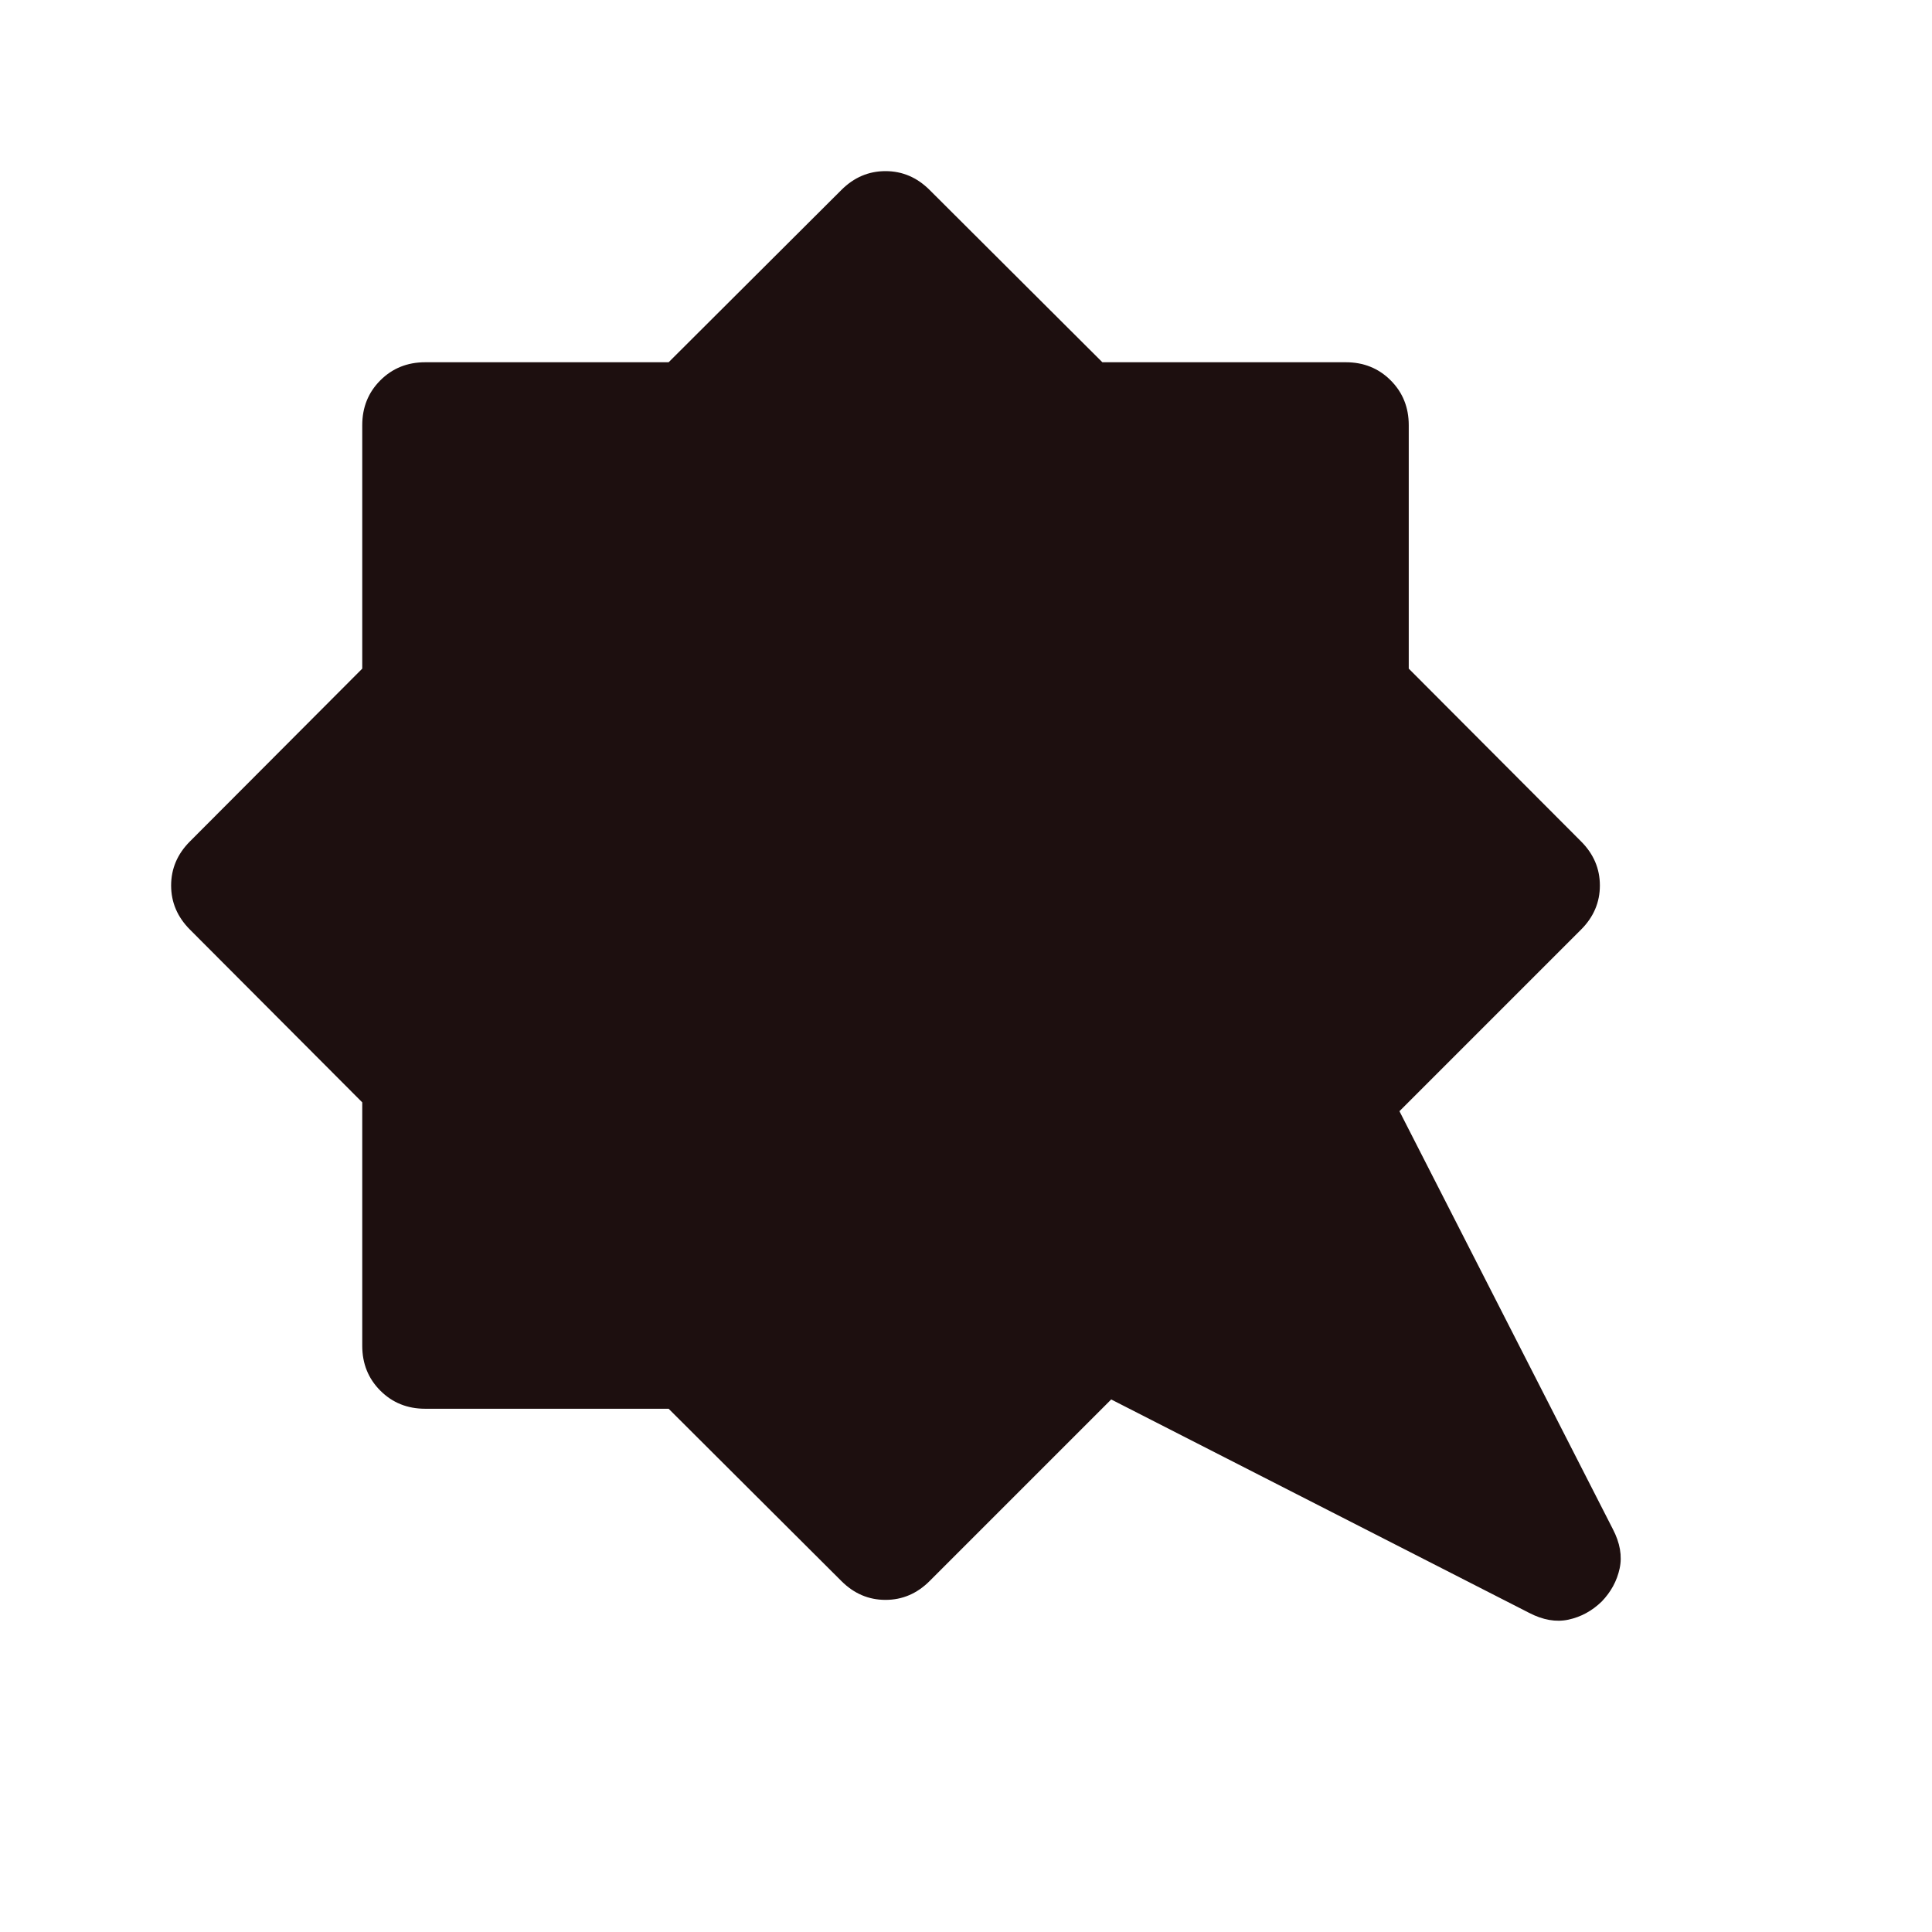
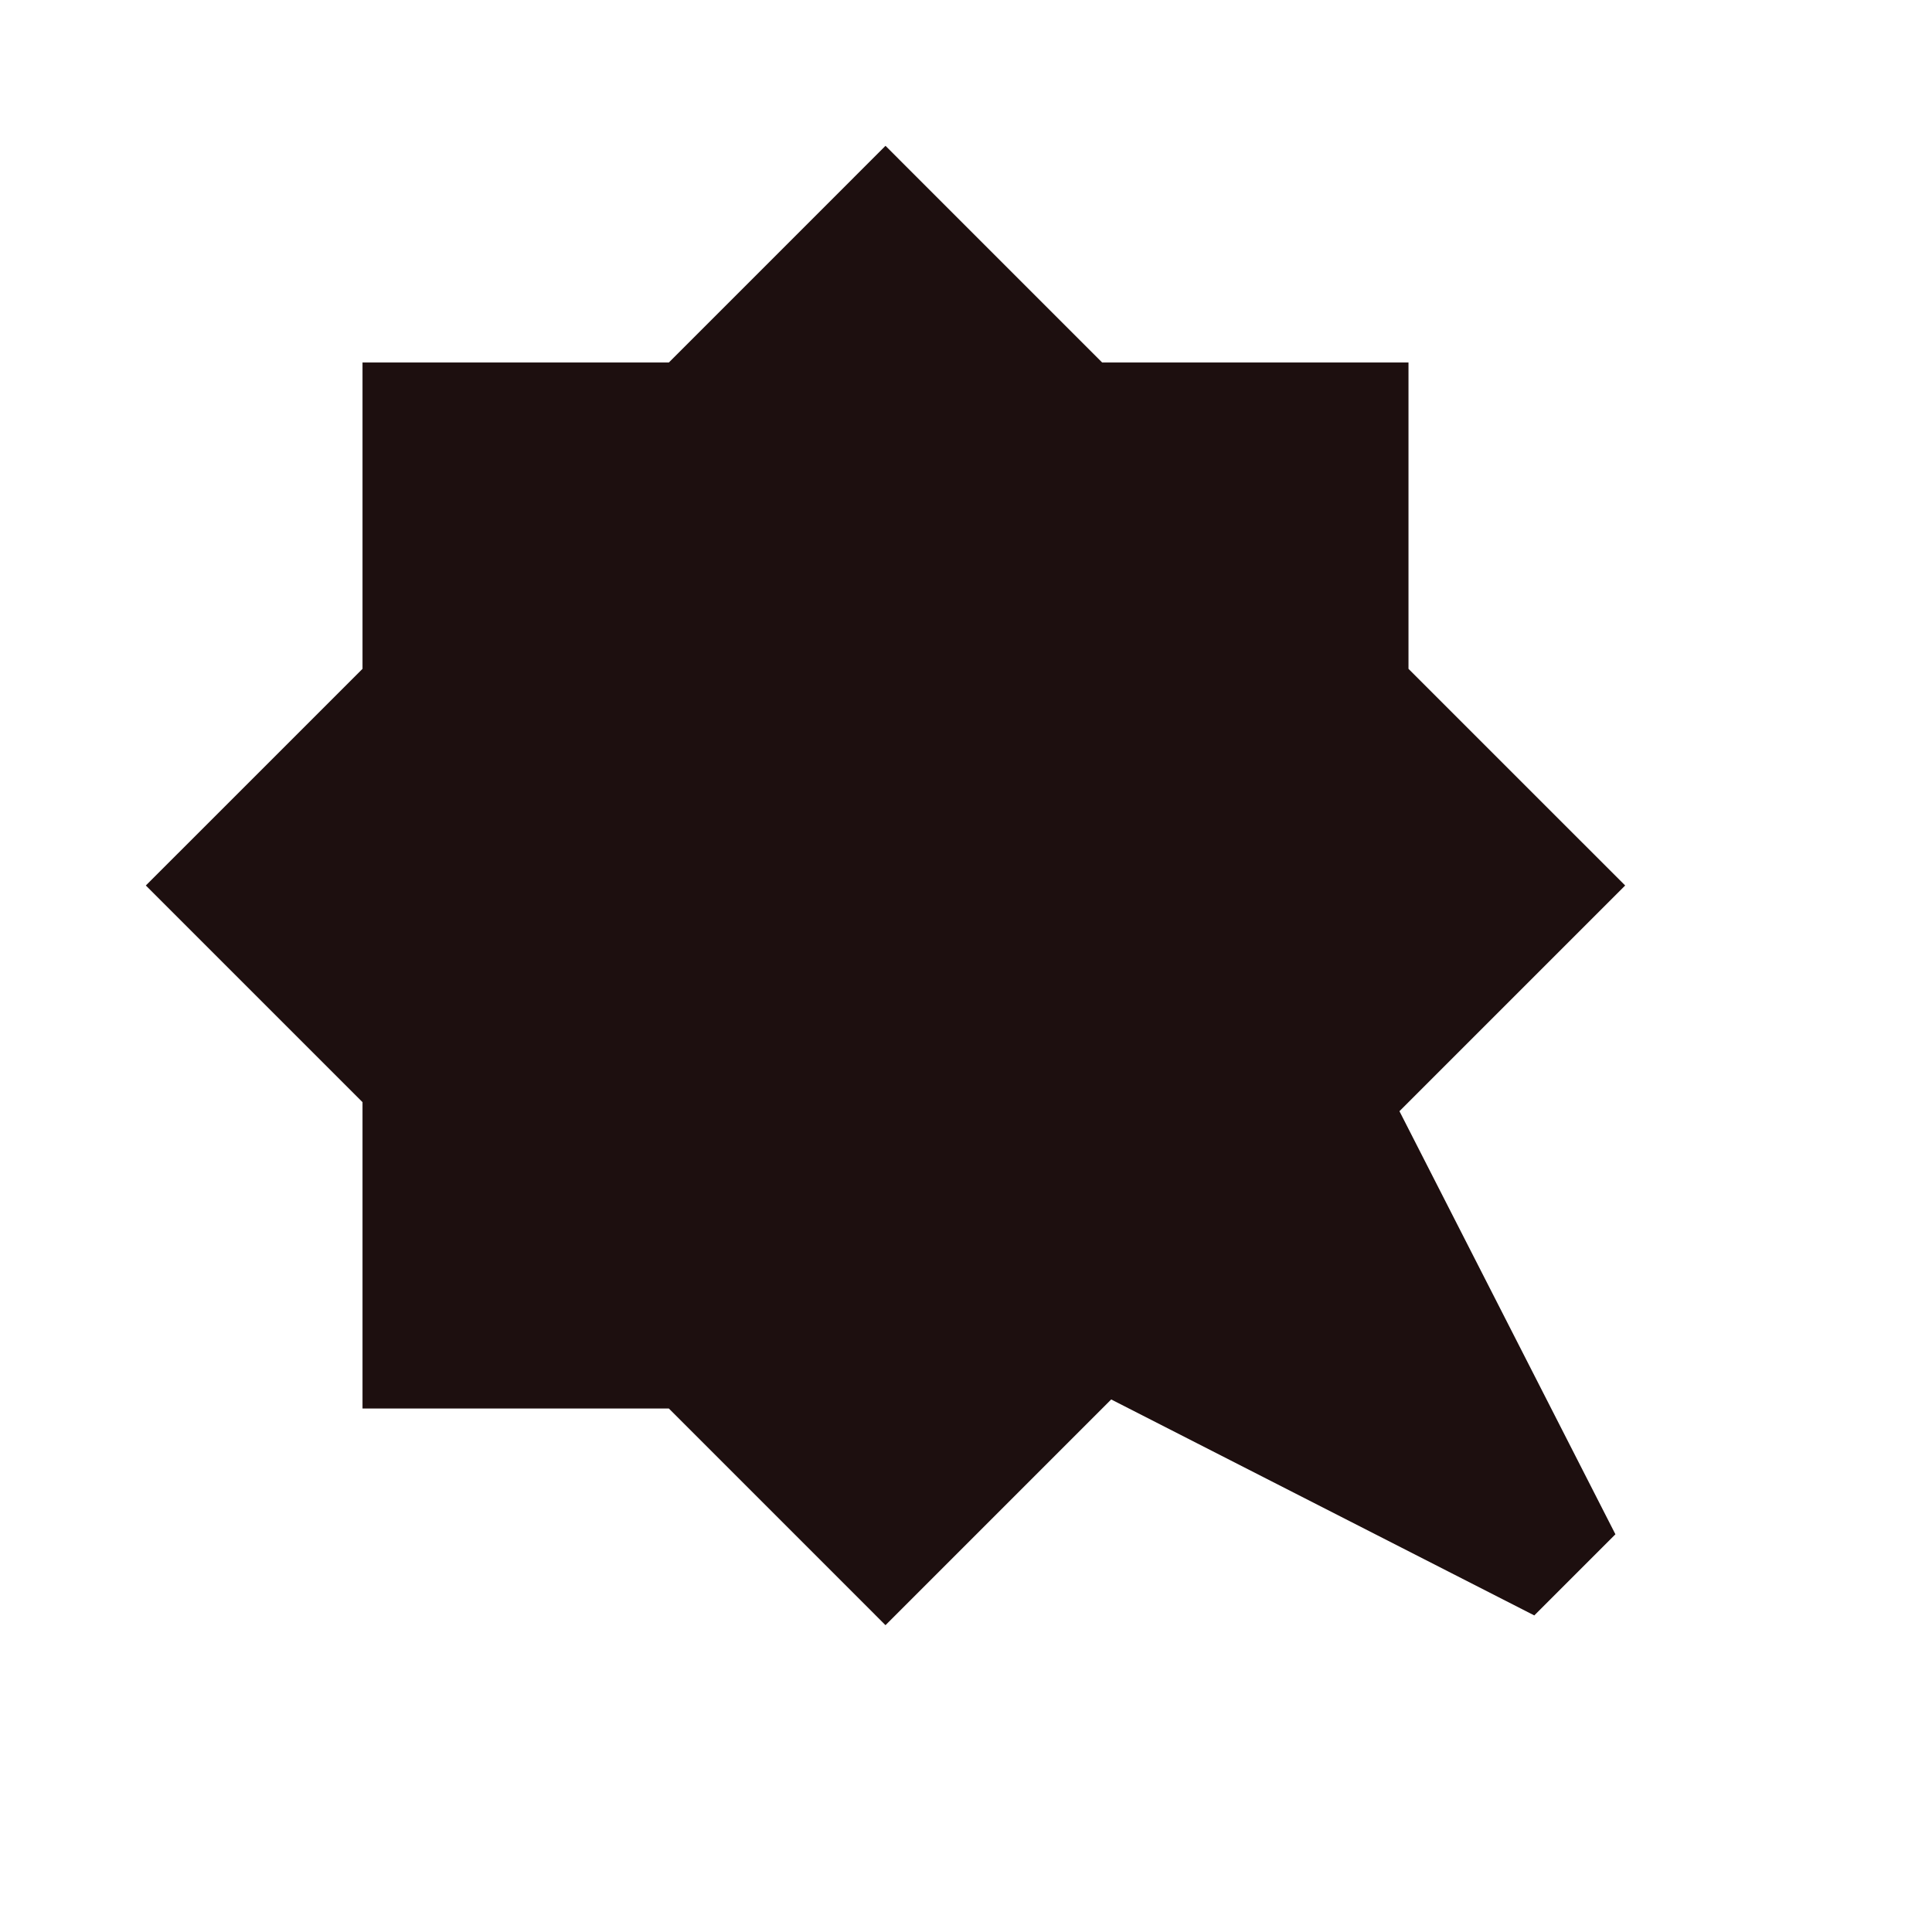
- <svg xmlns="http://www.w3.org/2000/svg" height="24px" viewBox="0 -960 960 960" width="24px" fill="#1D0F0F">
-   <path d="M795.84-164.16q-7.2 6.95-16.47 8.95-9.27 2-19.63-3.41l-207.59-106-90.23 90.23q-9.36 9.36-21.92 9.36-12.56 0-21.92-9.36L332.24-260H211.28q-13.3 0-22.29-8.99-8.99-8.99-8.99-22.29v-120.96l-85.61-85.84q-9.36-9.36-9.36-21.92 0-12.56 9.36-21.92L180-627.76v-120.96q0-13.3 8.99-22.29 8.99-8.99 22.29-8.99h120.96l85.84-85.61q9.36-9.36 21.92-9.36 12.56 0 21.92 9.36L547.76-780h120.96q13.3 0 22.29 8.99 8.99 8.99 8.99 22.29v120.96l85.61 85.84q9.36 9.36 9.36 21.92 0 12.56-9.36 21.92l-90.23 90.23 106 207.59q5.41 10.36 3.41 19.63t-8.95 16.47Z" />
+ <svg xmlns="http://www.w3.org/2000/svg" height="24px" viewBox="0 -960 960 960" width="24px" fill="#1d0f0f">
+   <path d="m440-887.54 107.66 107.67h152.21v152.21L807.54-520 695.38-407.85l107.31 210.23-40.31 40.31-210.23-107.31L440-152.46 332.34-260.13H180.13v-152.21L72.46-520l107.67-107.66v-152.21h152.21L440-887.54Z" />
</svg>
